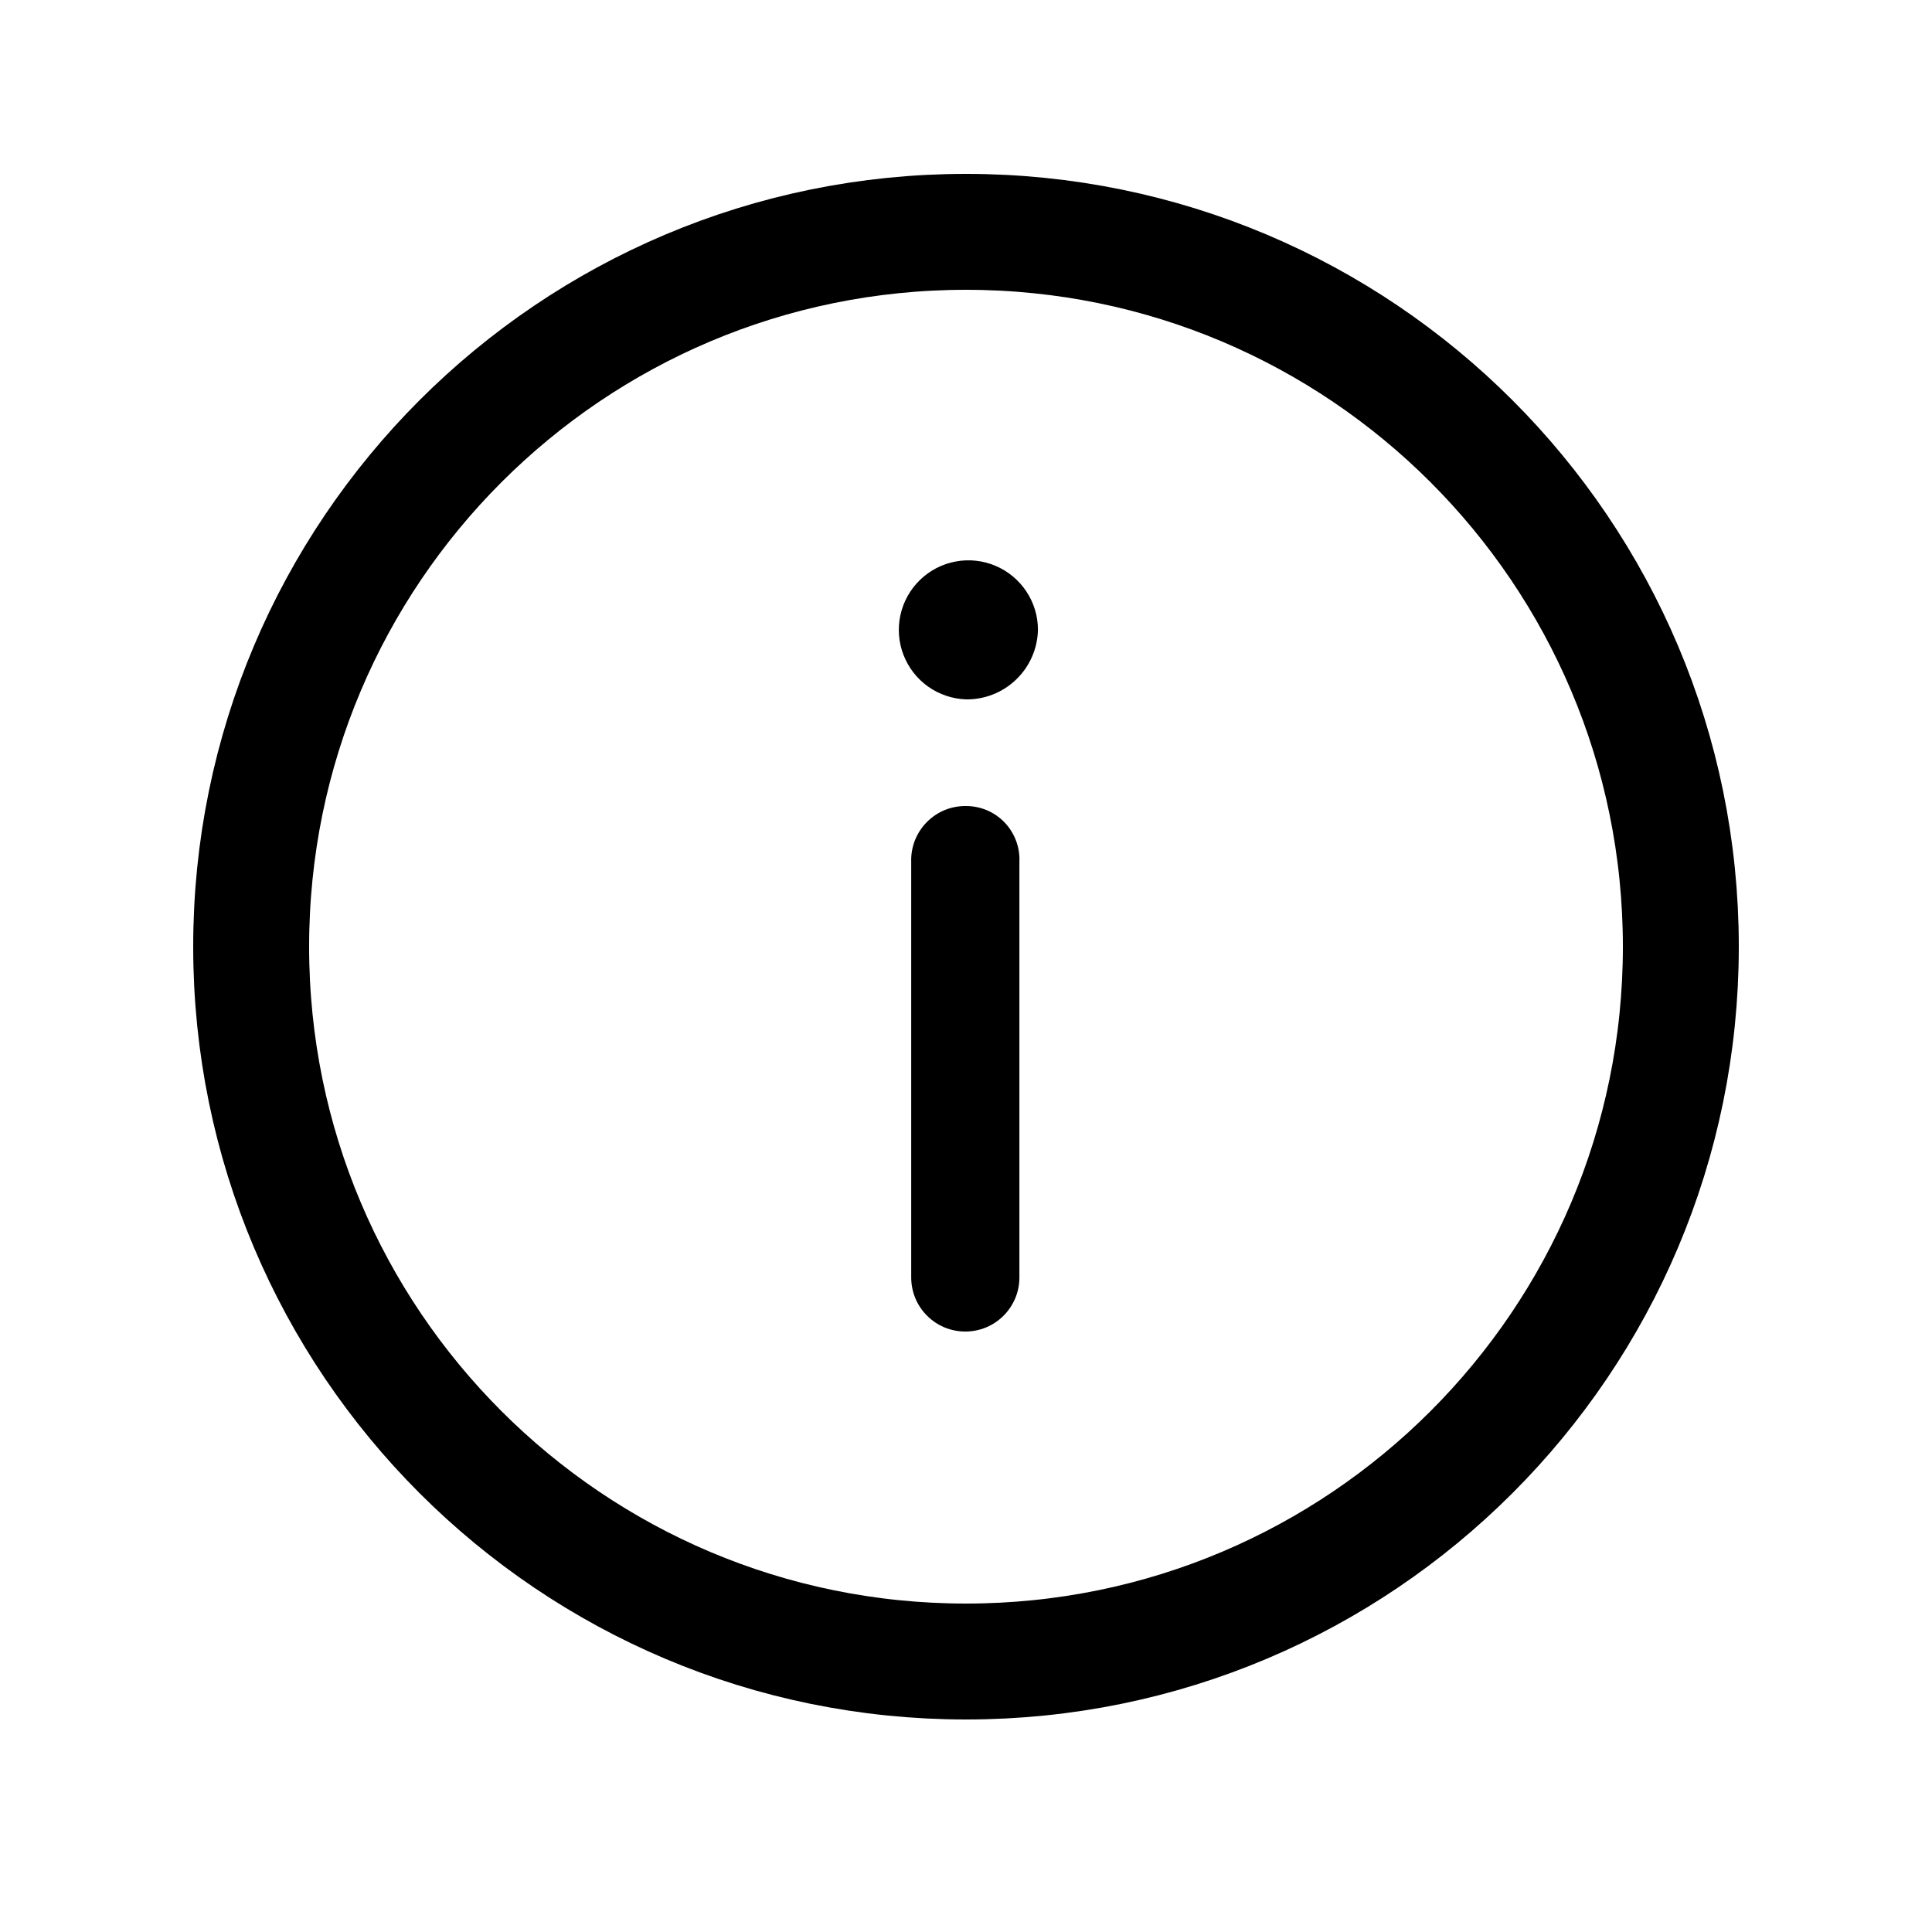
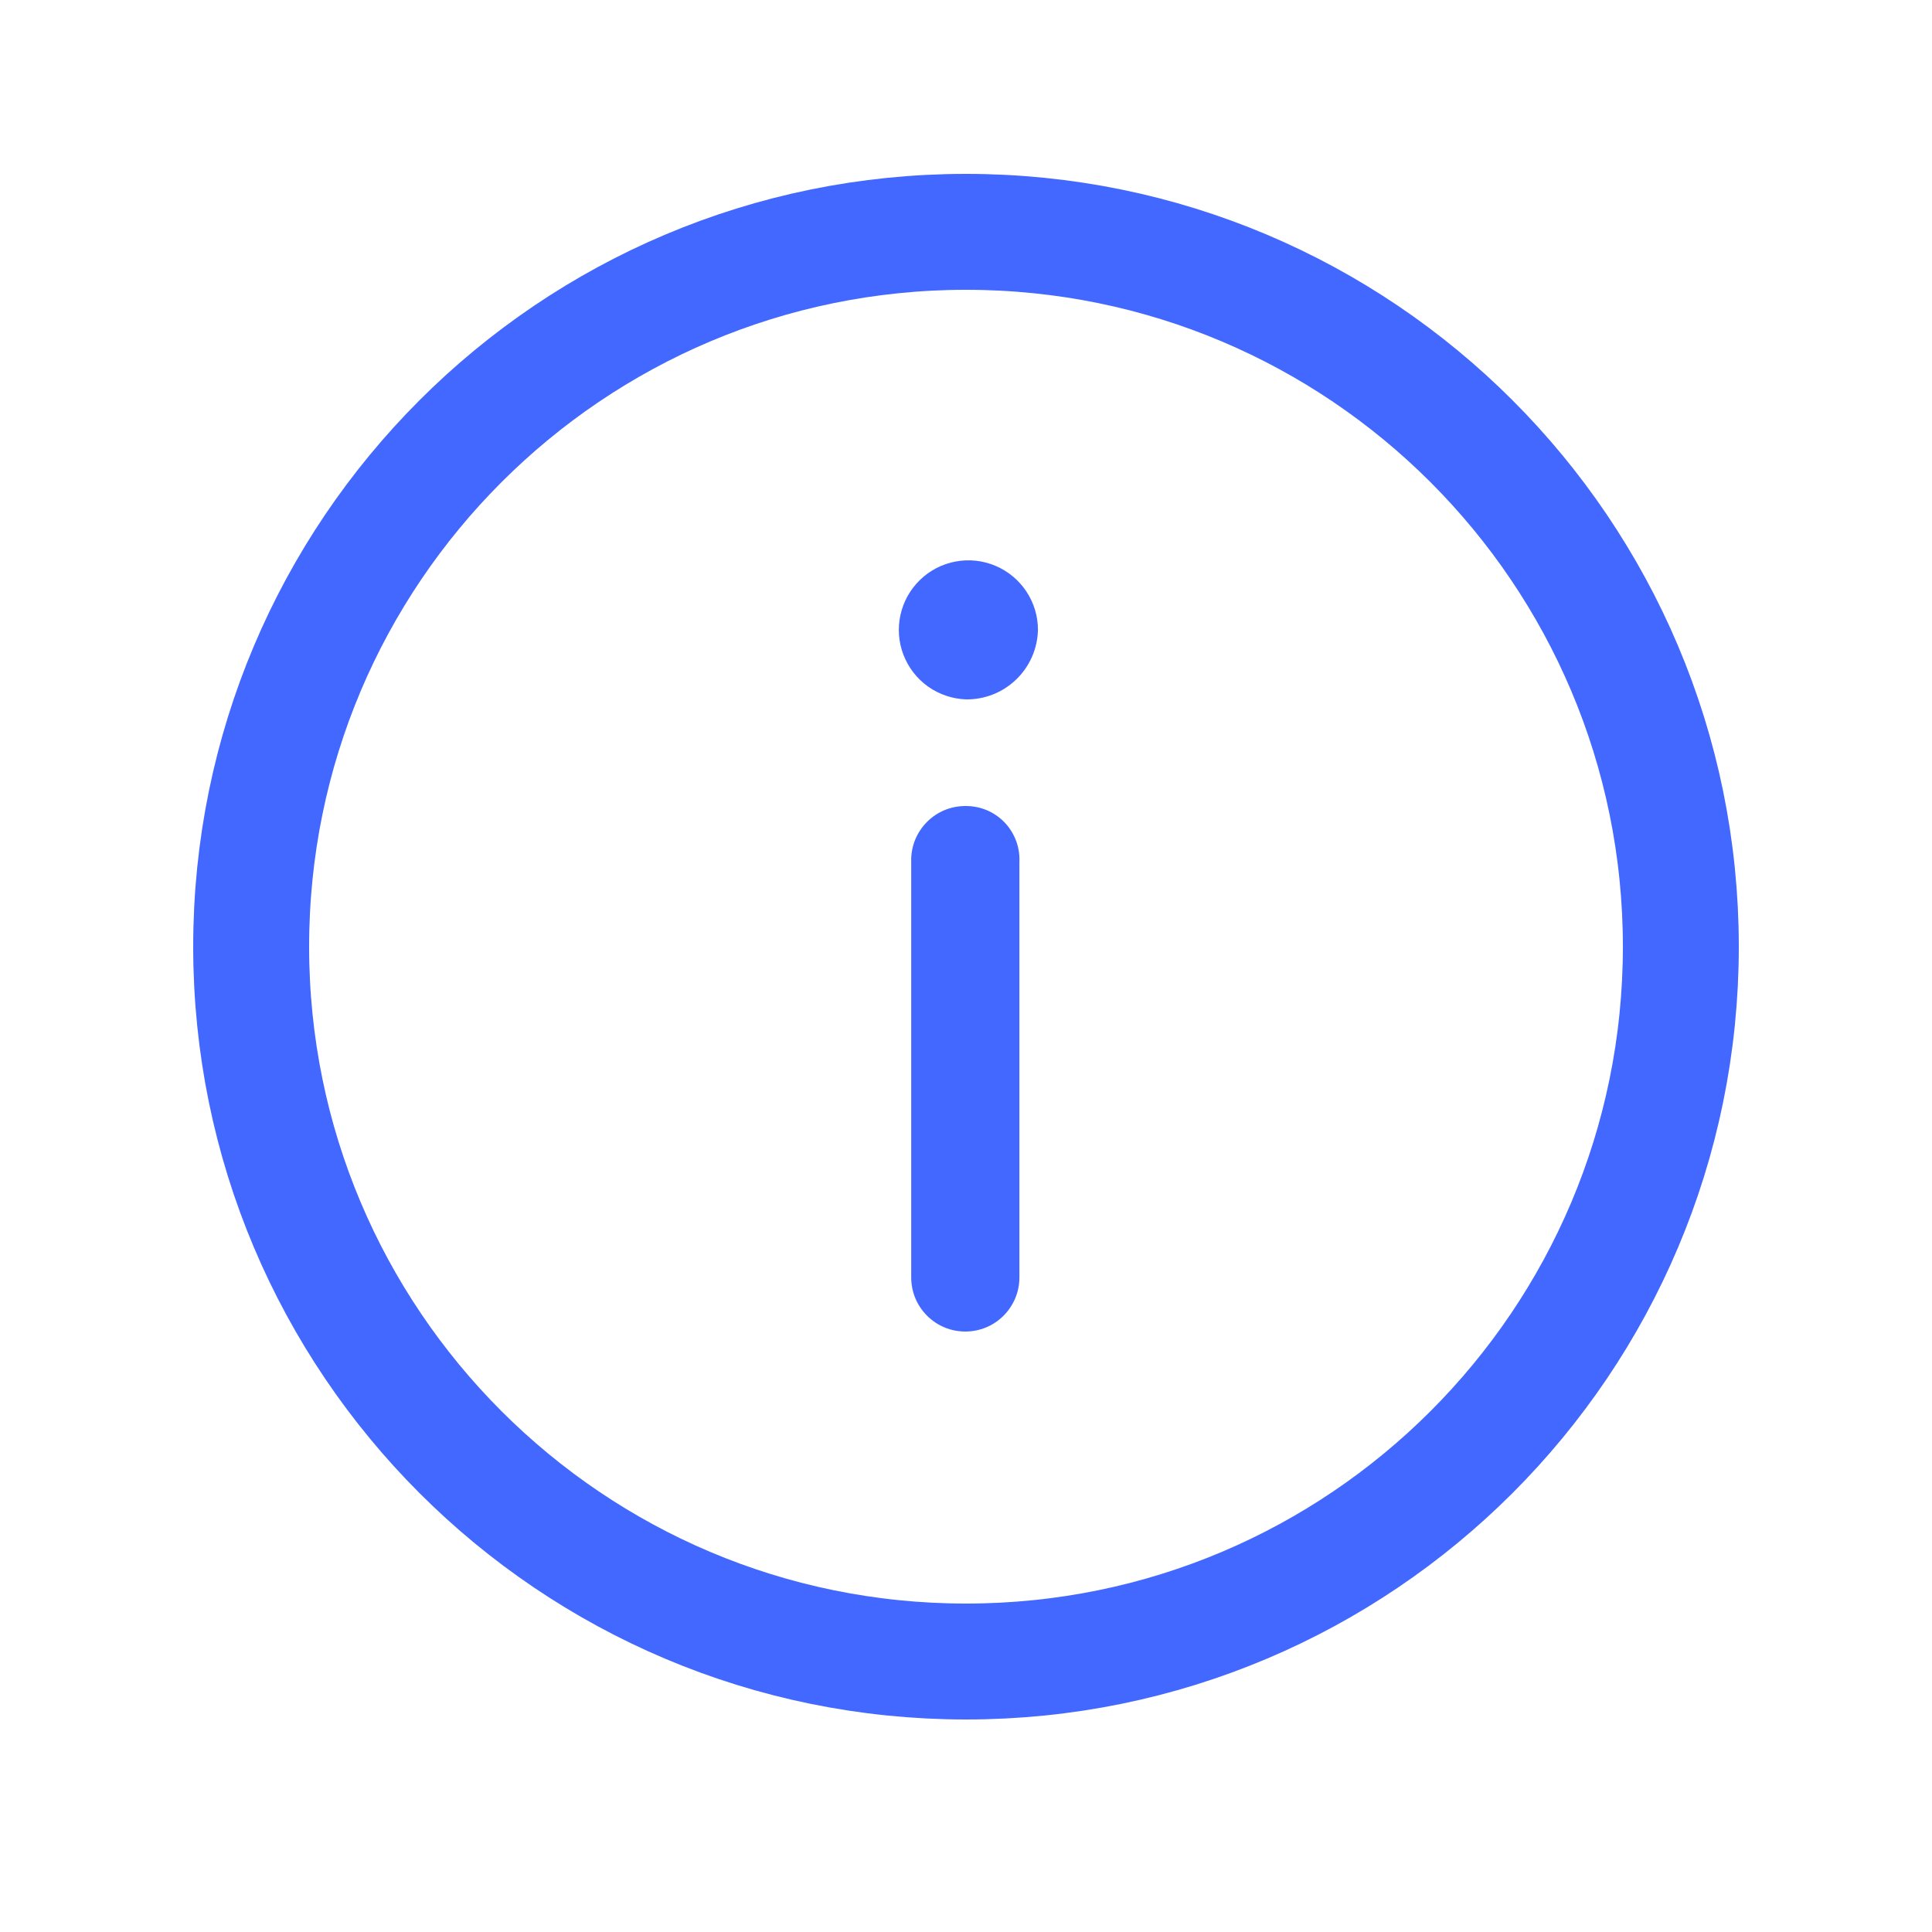
<svg xmlns="http://www.w3.org/2000/svg" width="800px" height="800px" viewBox="-0.5 0 25 25" fill="none">
-   <path d="M12 21.5C17.109 21.5 21.25 17.359 21.25 12.25C21.25 7.141 17.109 3 12 3C6.891 3 2.75 7.141 2.75 12.25C2.75 17.359 6.891 21.5 12 21.5Z" stroke="#000000" stroke-width="1.5" stroke-linecap="round" stroke-linejoin="round" />
-   <path d="M12.931 8.15C12.926 8.392 12.825 8.623 12.651 8.791C12.477 8.96 12.243 9.053 12.001 9.05C11.824 9.044 11.653 8.986 11.509 8.884C11.365 8.782 11.255 8.639 11.191 8.474C11.127 8.309 11.114 8.129 11.152 7.957C11.19 7.784 11.278 7.627 11.405 7.504C11.532 7.381 11.692 7.298 11.866 7.266C12.04 7.233 12.219 7.253 12.382 7.322C12.545 7.391 12.683 7.506 12.781 7.653C12.879 7.801 12.931 7.973 12.931 8.15ZM11.291 16.53V11.15C11.288 11.056 11.305 10.961 11.339 10.874C11.374 10.786 11.426 10.706 11.492 10.639C11.559 10.571 11.638 10.518 11.725 10.482C11.813 10.446 11.906 10.429 12.001 10.43C12.094 10.43 12.186 10.449 12.272 10.485C12.358 10.522 12.435 10.575 12.5 10.643C12.564 10.71 12.614 10.79 12.647 10.877C12.68 10.964 12.695 11.057 12.691 11.15V16.53C12.691 16.622 12.673 16.713 12.638 16.798C12.602 16.883 12.551 16.96 12.486 17.025C12.421 17.09 12.344 17.142 12.259 17.177C12.174 17.212 12.083 17.23 11.991 17.23C11.899 17.23 11.808 17.212 11.723 17.177C11.638 17.142 11.561 17.09 11.496 17.025C11.431 16.96 11.379 16.883 11.344 16.798C11.309 16.713 11.291 16.622 11.291 16.53Z" fill="#000000" />
+   <path d="M12 21.5C17.109 21.5 21.25 17.359 21.25 12.25C21.25 7.141 17.109 3 12 3C6.891 3 2.75 7.141 2.75 12.25C2.75 17.359 6.891 21.5 12 21.5Z" stroke="#4268FF" stroke-width="1.5" stroke-linecap="round" stroke-linejoin="round" />
+   <path d="M12.931 8.15C12.926 8.392 12.825 8.623 12.651 8.791C12.477 8.96 12.243 9.053 12.001 9.05C11.824 9.044 11.653 8.986 11.509 8.884C11.365 8.782 11.255 8.639 11.191 8.474C11.127 8.309 11.114 8.129 11.152 7.957C11.19 7.784 11.278 7.627 11.405 7.504C11.532 7.381 11.692 7.298 11.866 7.266C12.04 7.233 12.219 7.253 12.382 7.322C12.545 7.391 12.683 7.506 12.781 7.653C12.879 7.801 12.931 7.973 12.931 8.15ZM11.291 16.53V11.15C11.288 11.056 11.305 10.961 11.339 10.874C11.374 10.786 11.426 10.706 11.492 10.639C11.559 10.571 11.638 10.518 11.725 10.482C11.813 10.446 11.906 10.429 12.001 10.43C12.094 10.43 12.186 10.449 12.272 10.485C12.358 10.522 12.435 10.575 12.5 10.643C12.564 10.71 12.614 10.79 12.647 10.877C12.68 10.964 12.695 11.057 12.691 11.15V16.53C12.691 16.622 12.673 16.713 12.638 16.798C12.602 16.883 12.551 16.96 12.486 17.025C12.421 17.09 12.344 17.142 12.259 17.177C12.174 17.212 12.083 17.23 11.991 17.23C11.899 17.23 11.808 17.212 11.723 17.177C11.638 17.142 11.561 17.09 11.496 17.025C11.431 16.96 11.379 16.883 11.344 16.798C11.309 16.713 11.291 16.622 11.291 16.53Z" fill="#4268FF" />
</svg>
